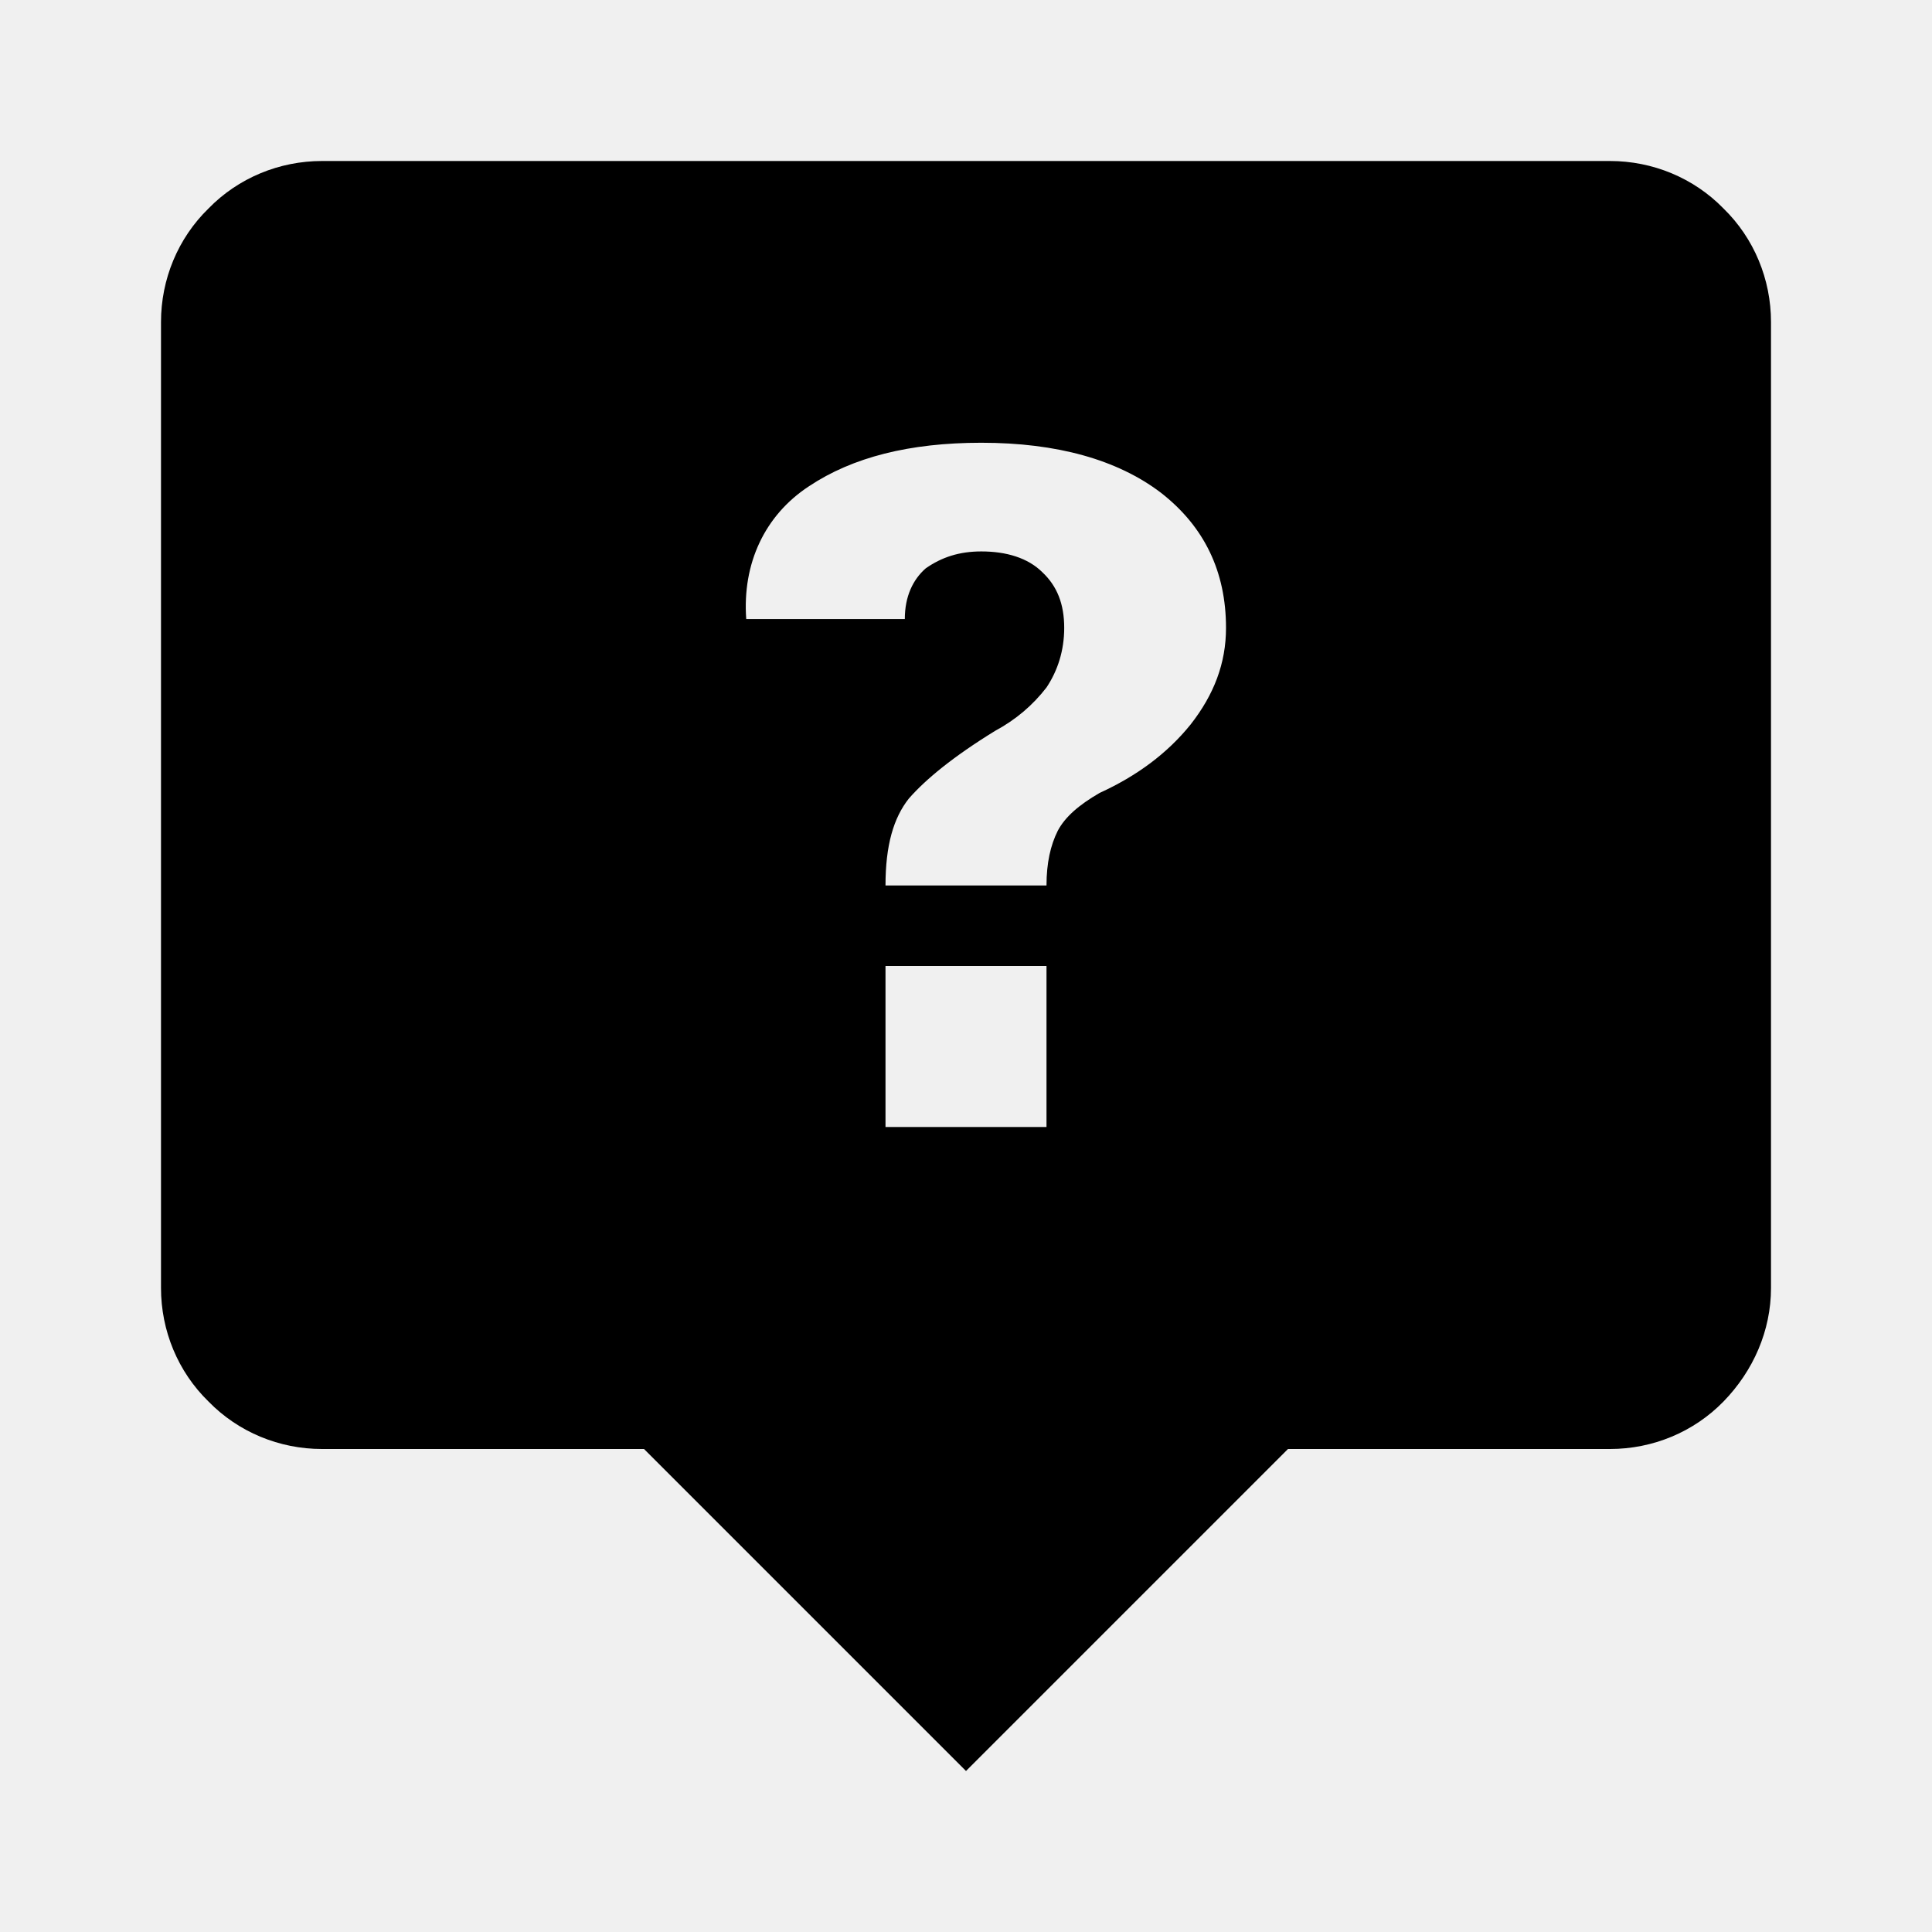
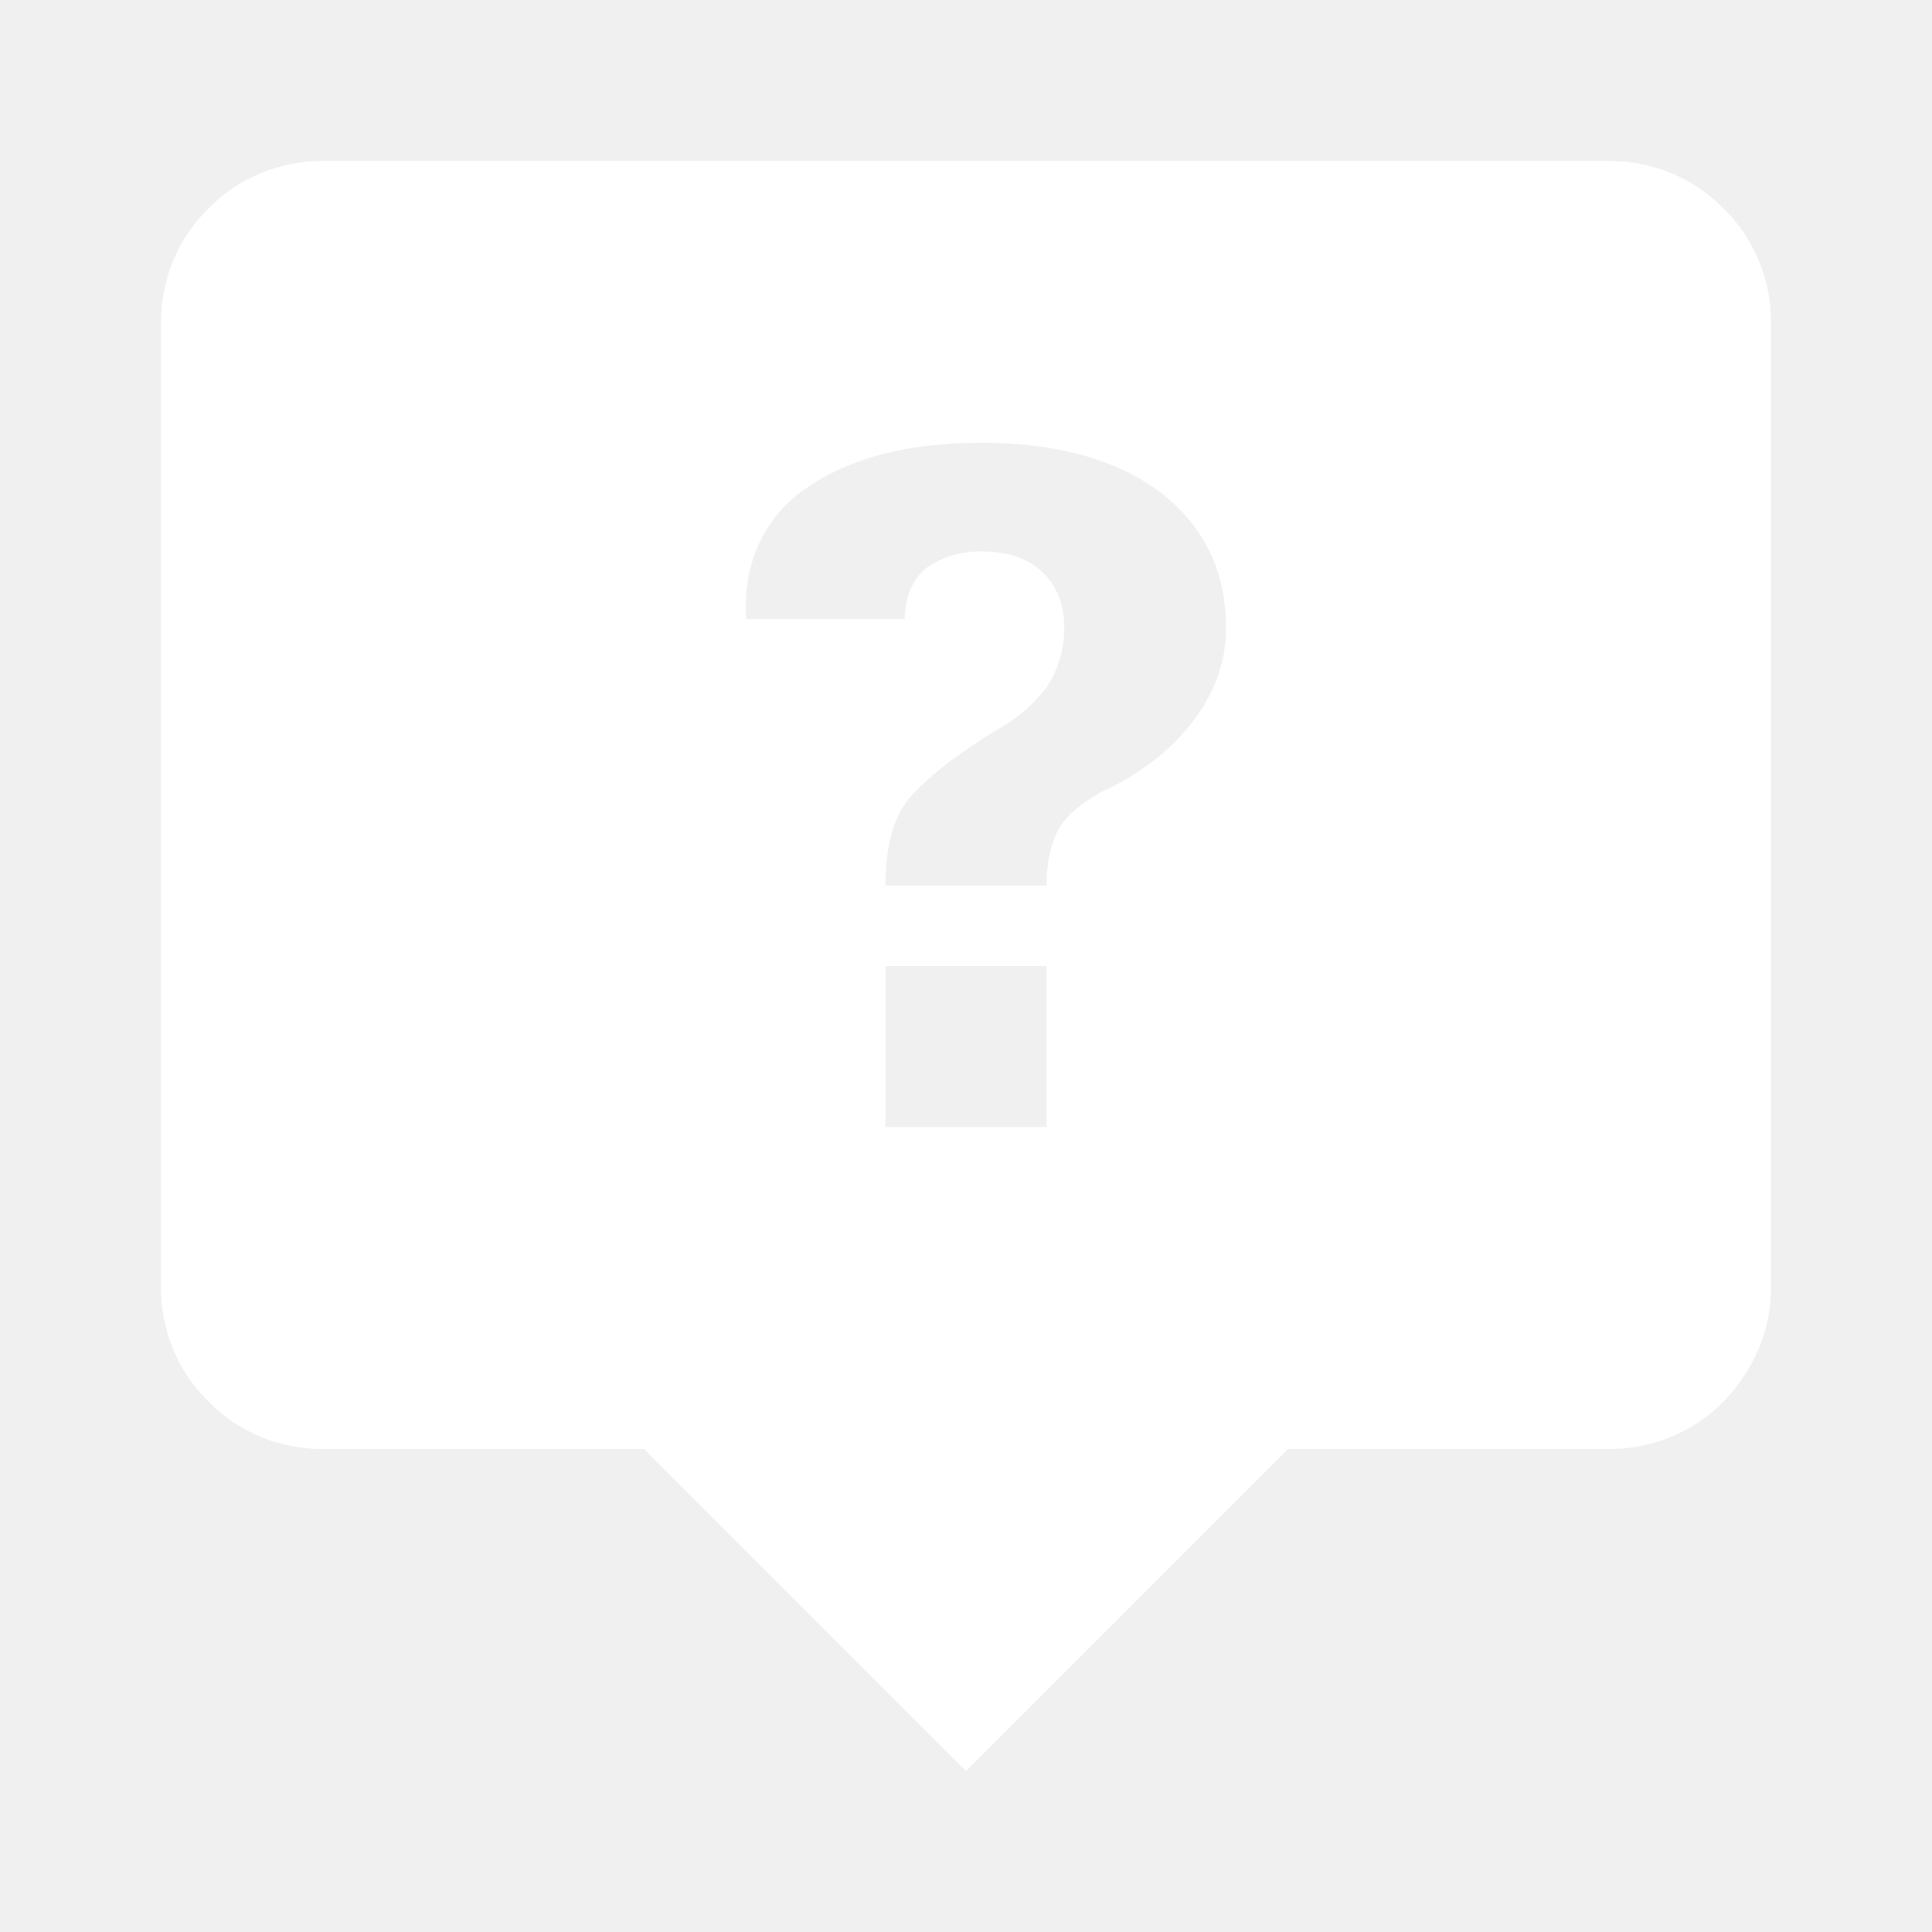
<svg xmlns="http://www.w3.org/2000/svg" viewBox="0 0 24 24">
-   <path d="M20 2H4C3.47 2 2.96 2.21 2.59 2.59C2.21 2.96 2 3.47 2 4V16C2 16.53 2.21 17.04 2.59 17.41C2.96 17.79 3.47 18 4 18H8L12 22L16 18H20C20.53 18 21.04 17.79 21.41 17.41S22 16.53 22 16V4C22 3.47 21.79 2.96 21.41 2.59C21.04 2.21 20.53 2 20 2M10.05 6.04C10.59 5.68 11.3 5.5 12.19 5.5C13.13 5.5 13.88 5.71 14.42 6.12C14.96 6.54 15.23 7.1 15.23 7.8C15.23 8.24 15.08 8.63 14.79 9C14.5 9.36 14.12 9.64 13.66 9.85C13.4 10 13.23 10.15 13.14 10.32C13.05 10.5 13 10.72 13 11H11C11 10.5 11.1 10.16 11.29 9.92C11.5 9.68 11.84 9.4 12.36 9.08C12.62 8.94 12.83 8.76 13 8.54C13.14 8.33 13.22 8.08 13.22 7.8C13.22 7.5 13.13 7.28 12.95 7.11C12.77 6.93 12.5 6.85 12.19 6.85C11.92 6.85 11.7 6.92 11.5 7.06C11.34 7.2 11.24 7.41 11.24 7.69H9.27C9.22 7 9.5 6.4 10.05 6.04M11 14V12H13V14Z" />
+   <path fill="#ffffff" d="M20 2H4C3.47 2 2.96 2.21 2.59 2.59C2.21 2.96 2 3.47 2 4V16C2 16.53 2.21 17.04 2.59 17.41C2.96 17.79 3.47 18 4 18H8L12 22L16 18H20C20.53 18 21.04 17.79 21.41 17.41S22 16.53 22 16V4C22 3.47 21.79 2.96 21.41 2.59C21.04 2.21 20.53 2 20 2M10.05 6.04C10.59 5.68 11.3 5.5 12.19 5.5C13.13 5.5 13.88 5.71 14.42 6.12C14.96 6.54 15.23 7.1 15.23 7.8C15.23 8.24 15.08 8.63 14.79 9C14.5 9.36 14.12 9.64 13.66 9.85C13.4 10 13.23 10.15 13.14 10.32C13.05 10.5 13 10.72 13 11H11C11 10.5 11.1 10.16 11.29 9.92C11.5 9.68 11.84 9.4 12.36 9.08C12.62 8.94 12.83 8.76 13 8.54C13.14 8.33 13.22 8.08 13.22 7.8C13.22 7.5 13.13 7.28 12.95 7.11C12.77 6.93 12.5 6.85 12.19 6.85C11.92 6.85 11.7 6.92 11.5 7.06C11.34 7.2 11.24 7.41 11.24 7.69H9.27C9.22 7 9.5 6.4 10.05 6.04M11 14V12H13V14Z" />
</svg>
